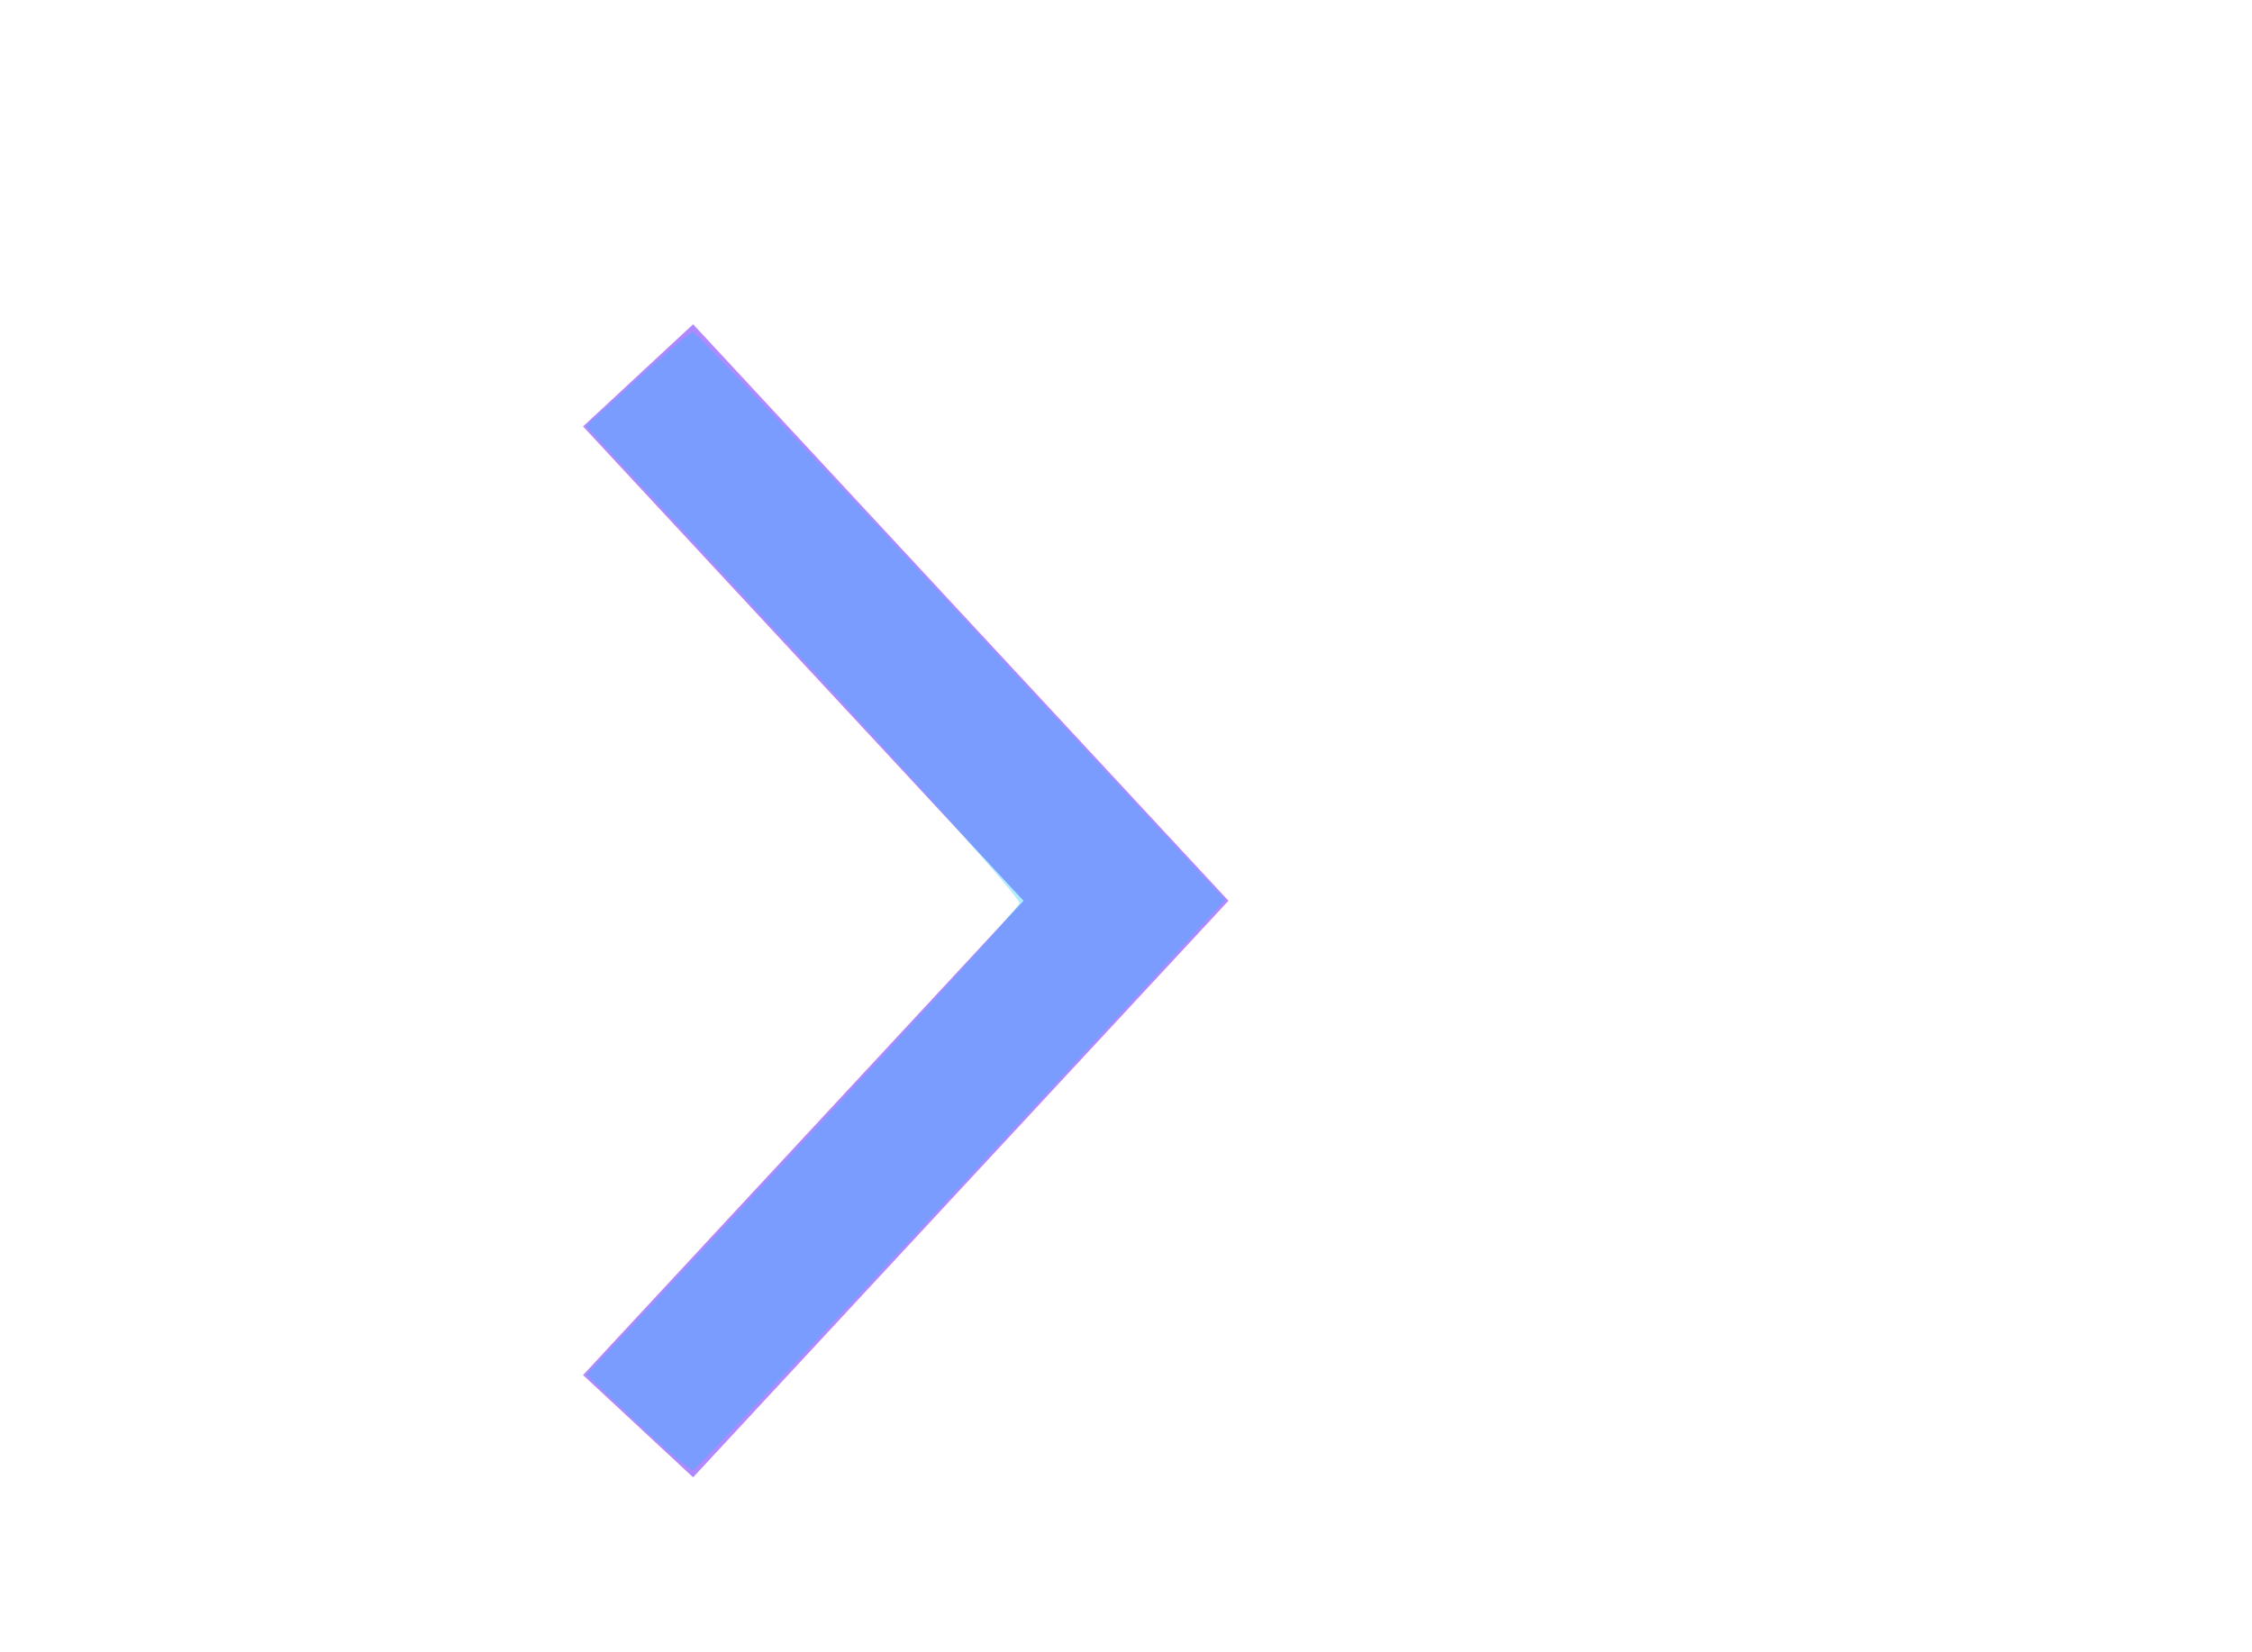
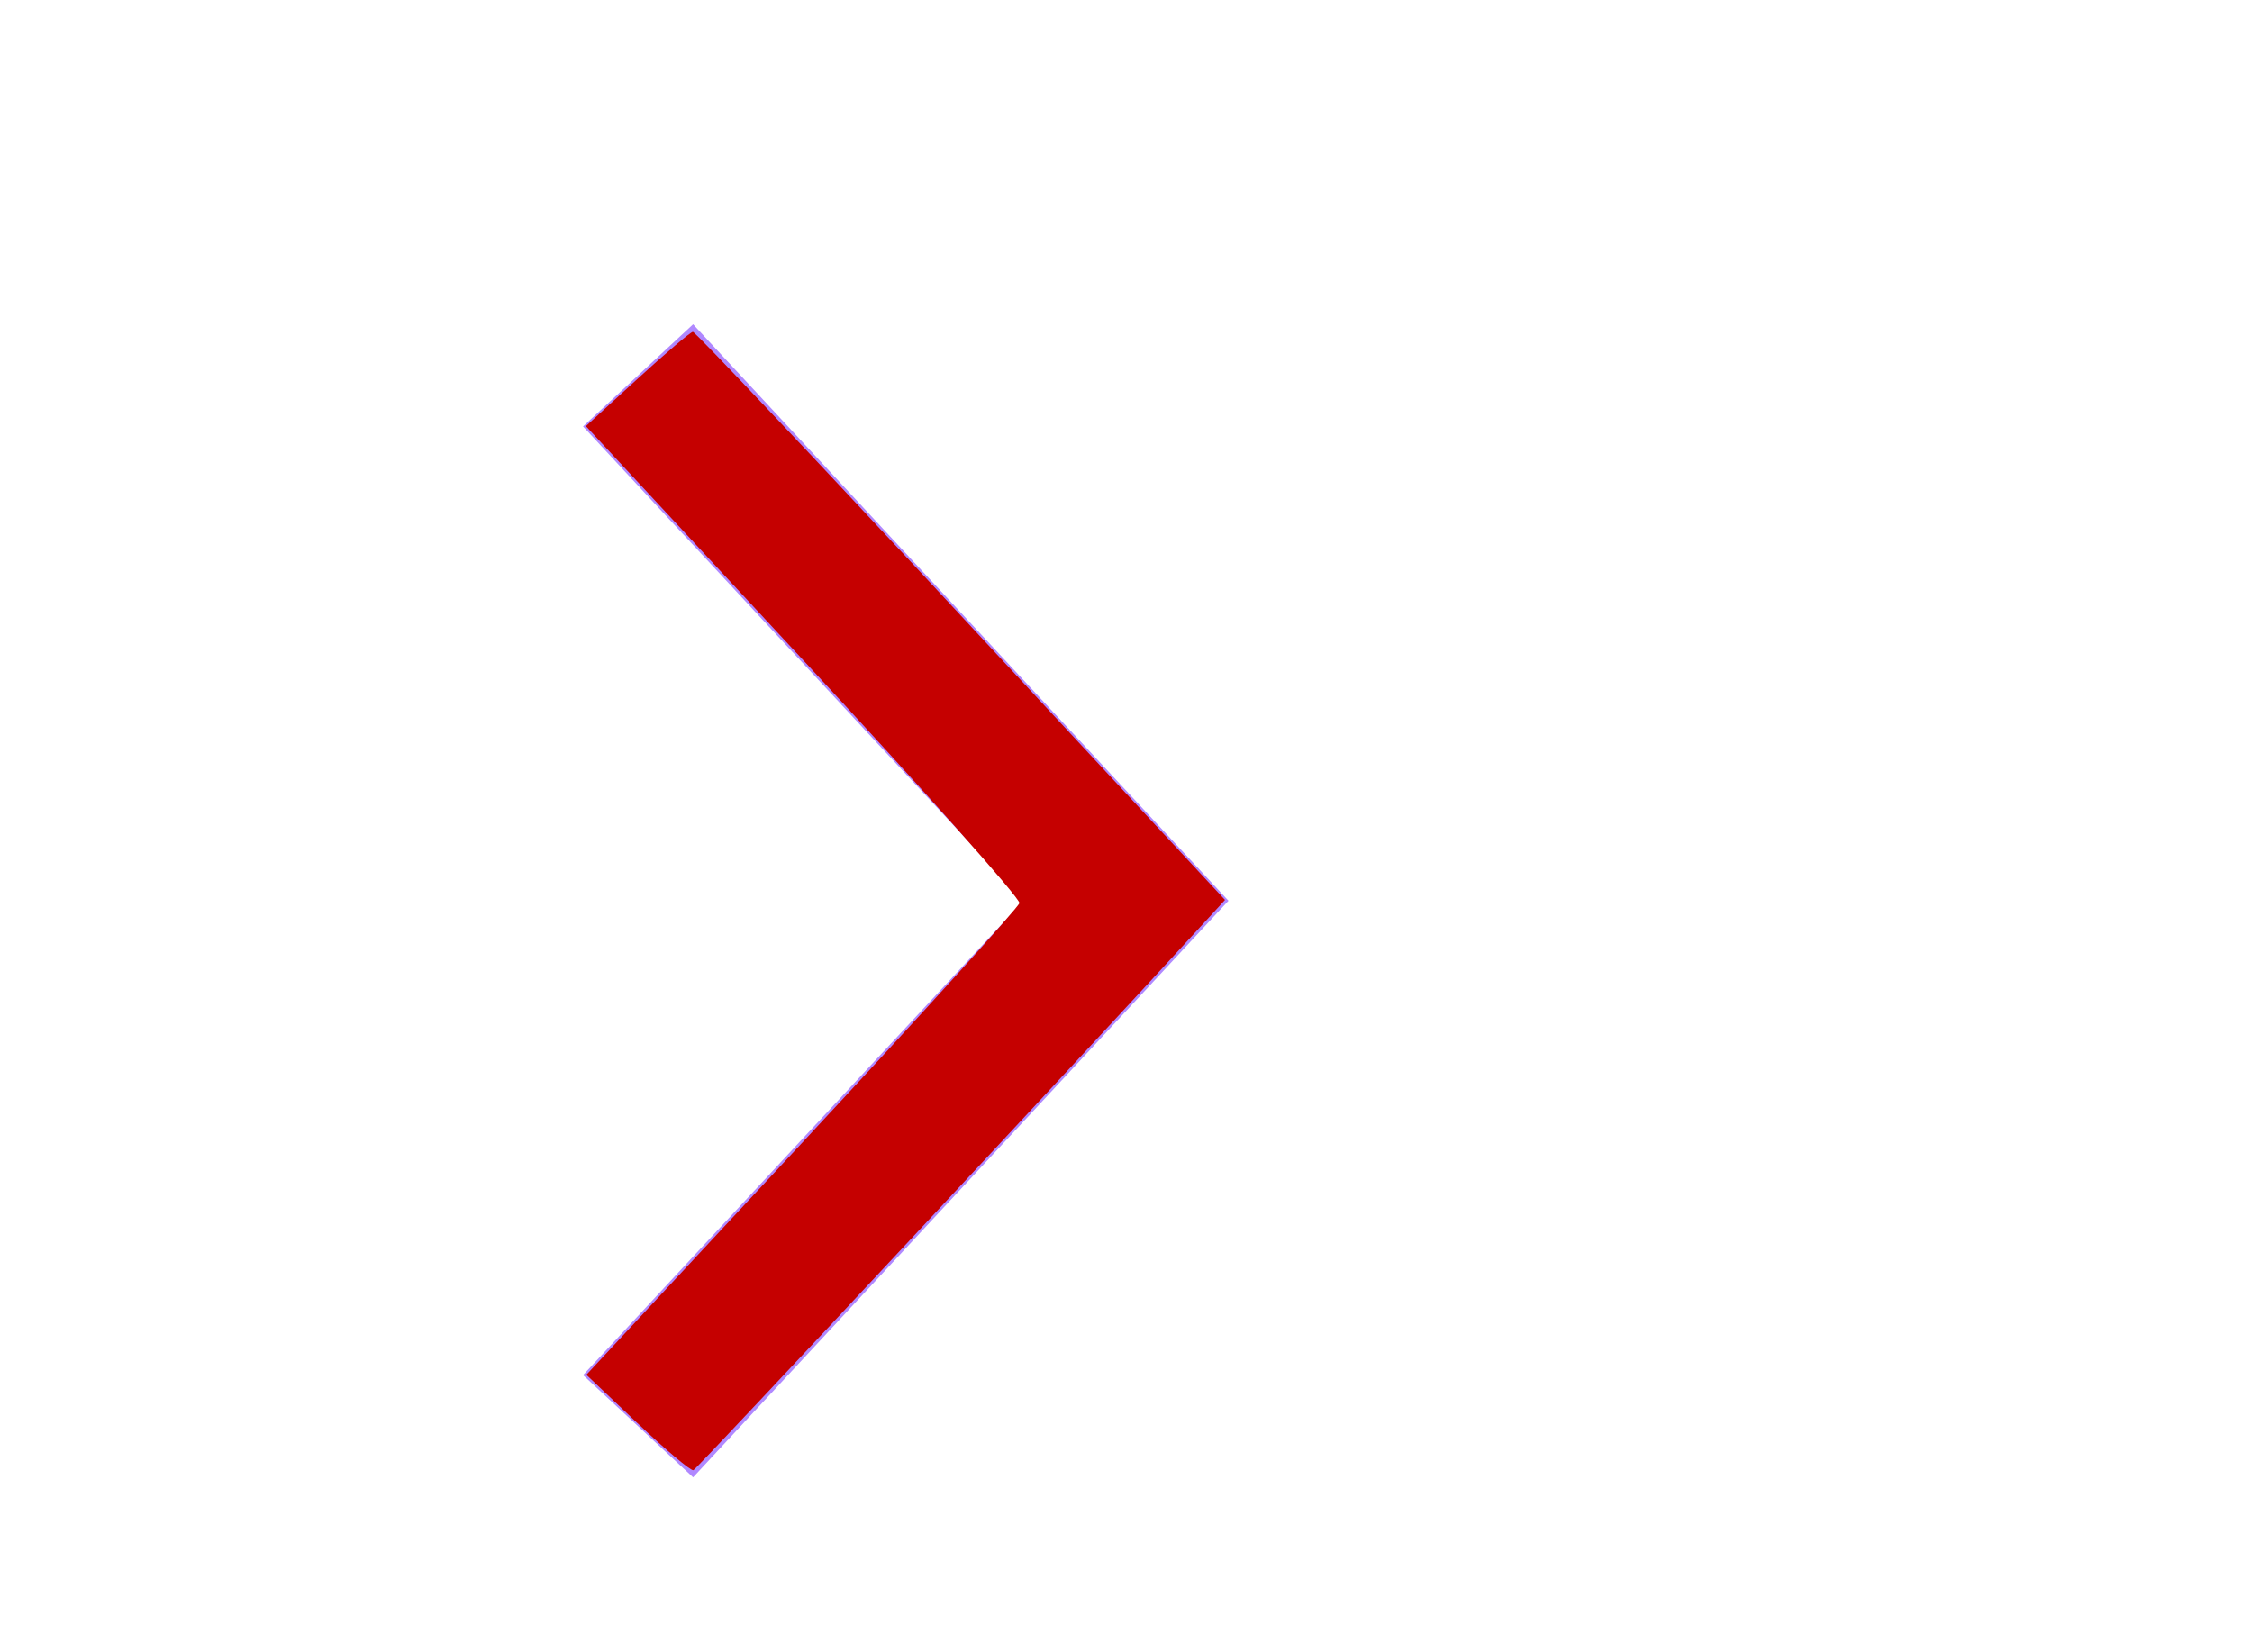
<svg xmlns="http://www.w3.org/2000/svg" width="30px" height="22px" viewBox="0 0 30 22" version="1.1" id="svg10">
  <defs id="defs4">
    <style type="text/css" id="style2">
            .cls-1{fill:#b088ff}.cls-2{fill:none}
        </style>
  </defs>
  <g id="ic_chevron_right" transform="rotate(-90 12 12)">
    <g id="Group_8822" data-name="Group 8822">
      <path id="Path_18879" d="M12 16.365L4.319 9.233l1.362-1.466L12 13.635l6.319-5.868 1.361 1.466z" class="cls-1" data-name="Path 18879" />
    </g>
    <path id="Rectangle_4407" d="M0 0h24v24H0z" class="cls-2" data-name="Rectangle 4407" />
  </g>
-   <path style="fill:#00c8fc;fill-opacity:0.314;stroke-width:0.093" d="M 8.492,18.96 7.811,18.315 10.683,15.227 C 12.263,13.529 13.566,12.091 13.58,12.031 13.594,11.972 12.3,10.518 10.705,8.8 L 7.805,5.677 8.489,5.05 C 8.866,4.705 9.199,4.422 9.23,4.421 c 0.031,-0.001 1.639,1.701 3.573,3.783 l 3.516,3.785 -0.183,0.2 c -1.741,1.903 -6.853,7.383 -6.899,7.397 -0.035,0.011 -0.37,-0.271 -0.744,-0.626 z" id="path821" />
+   <path style="fill:#c50000;fill-opacity:1;stroke-width:0.093" d="M 8.492,18.96 7.811,18.315 10.683,15.227 C 12.263,13.529 13.566,12.091 13.58,12.031 13.594,11.972 12.3,10.518 10.705,8.8 L 7.805,5.677 8.489,5.05 C 8.866,4.705 9.199,4.422 9.23,4.421 c 0.031,-0.001 1.639,1.701 3.573,3.783 l 3.516,3.785 -0.183,0.2 c -1.741,1.903 -6.853,7.383 -6.899,7.397 -0.035,0.011 -0.37,-0.271 -0.744,-0.626 z" id="path821" />
</svg>
